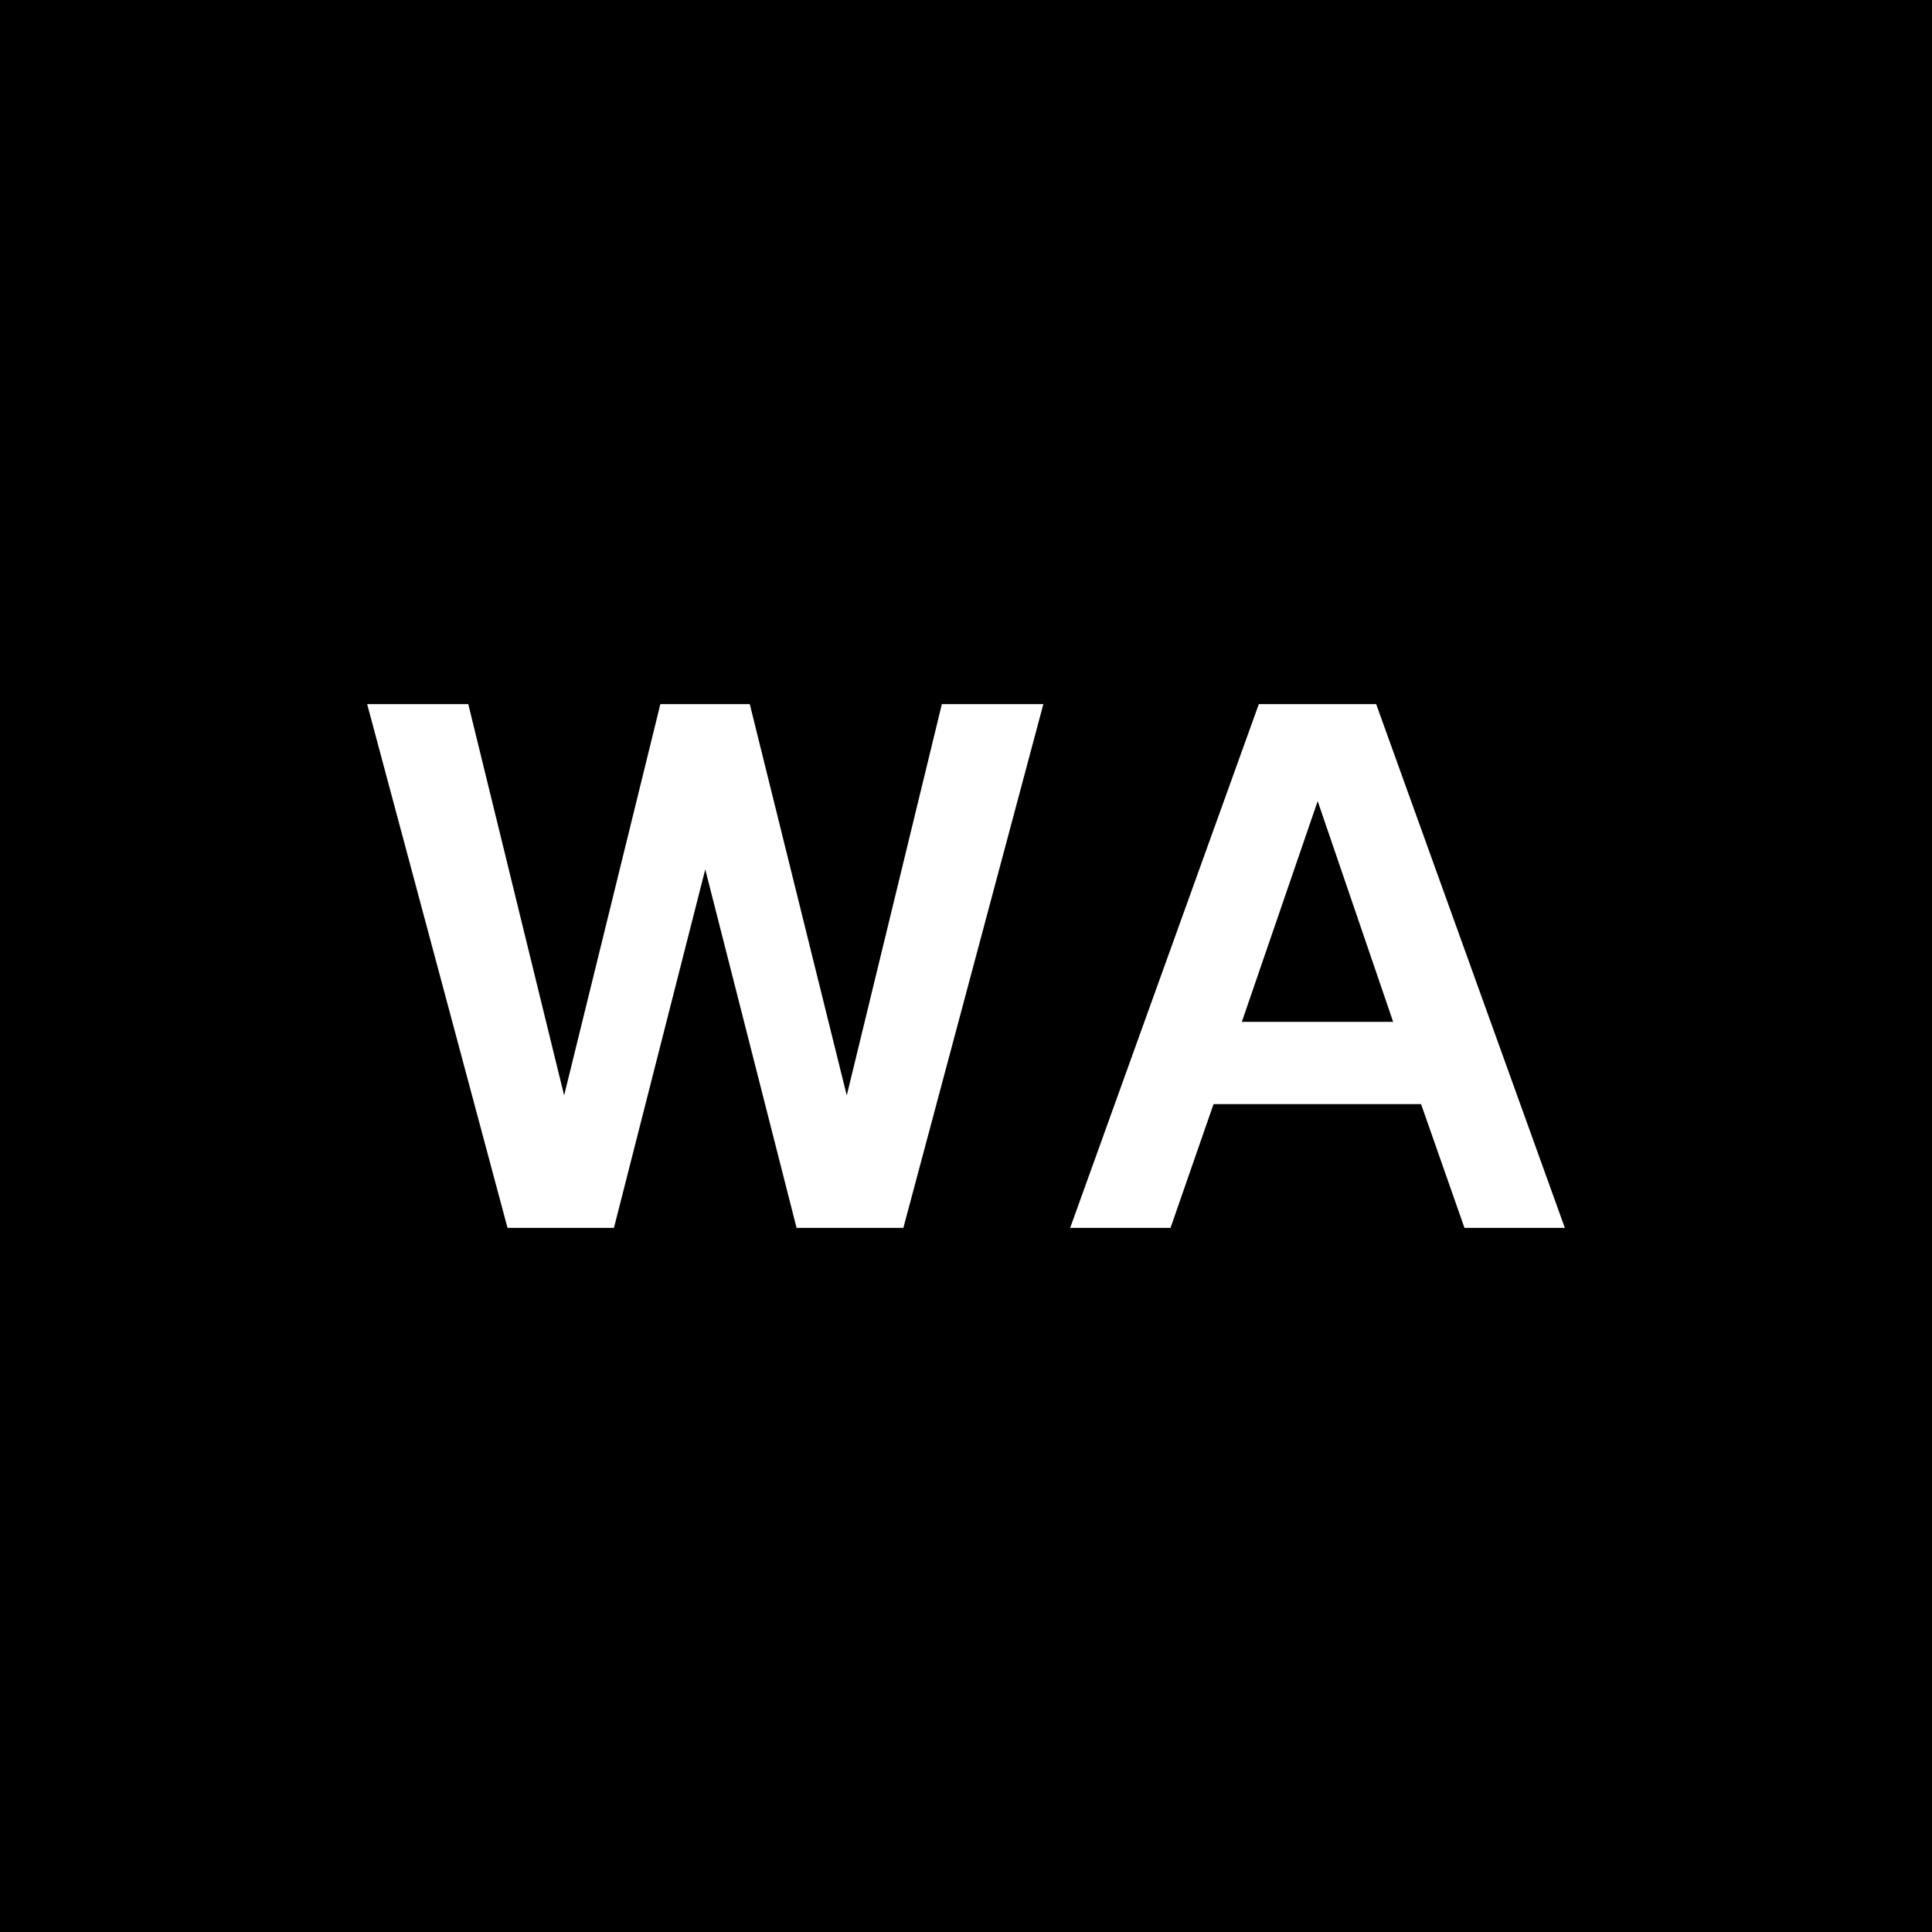
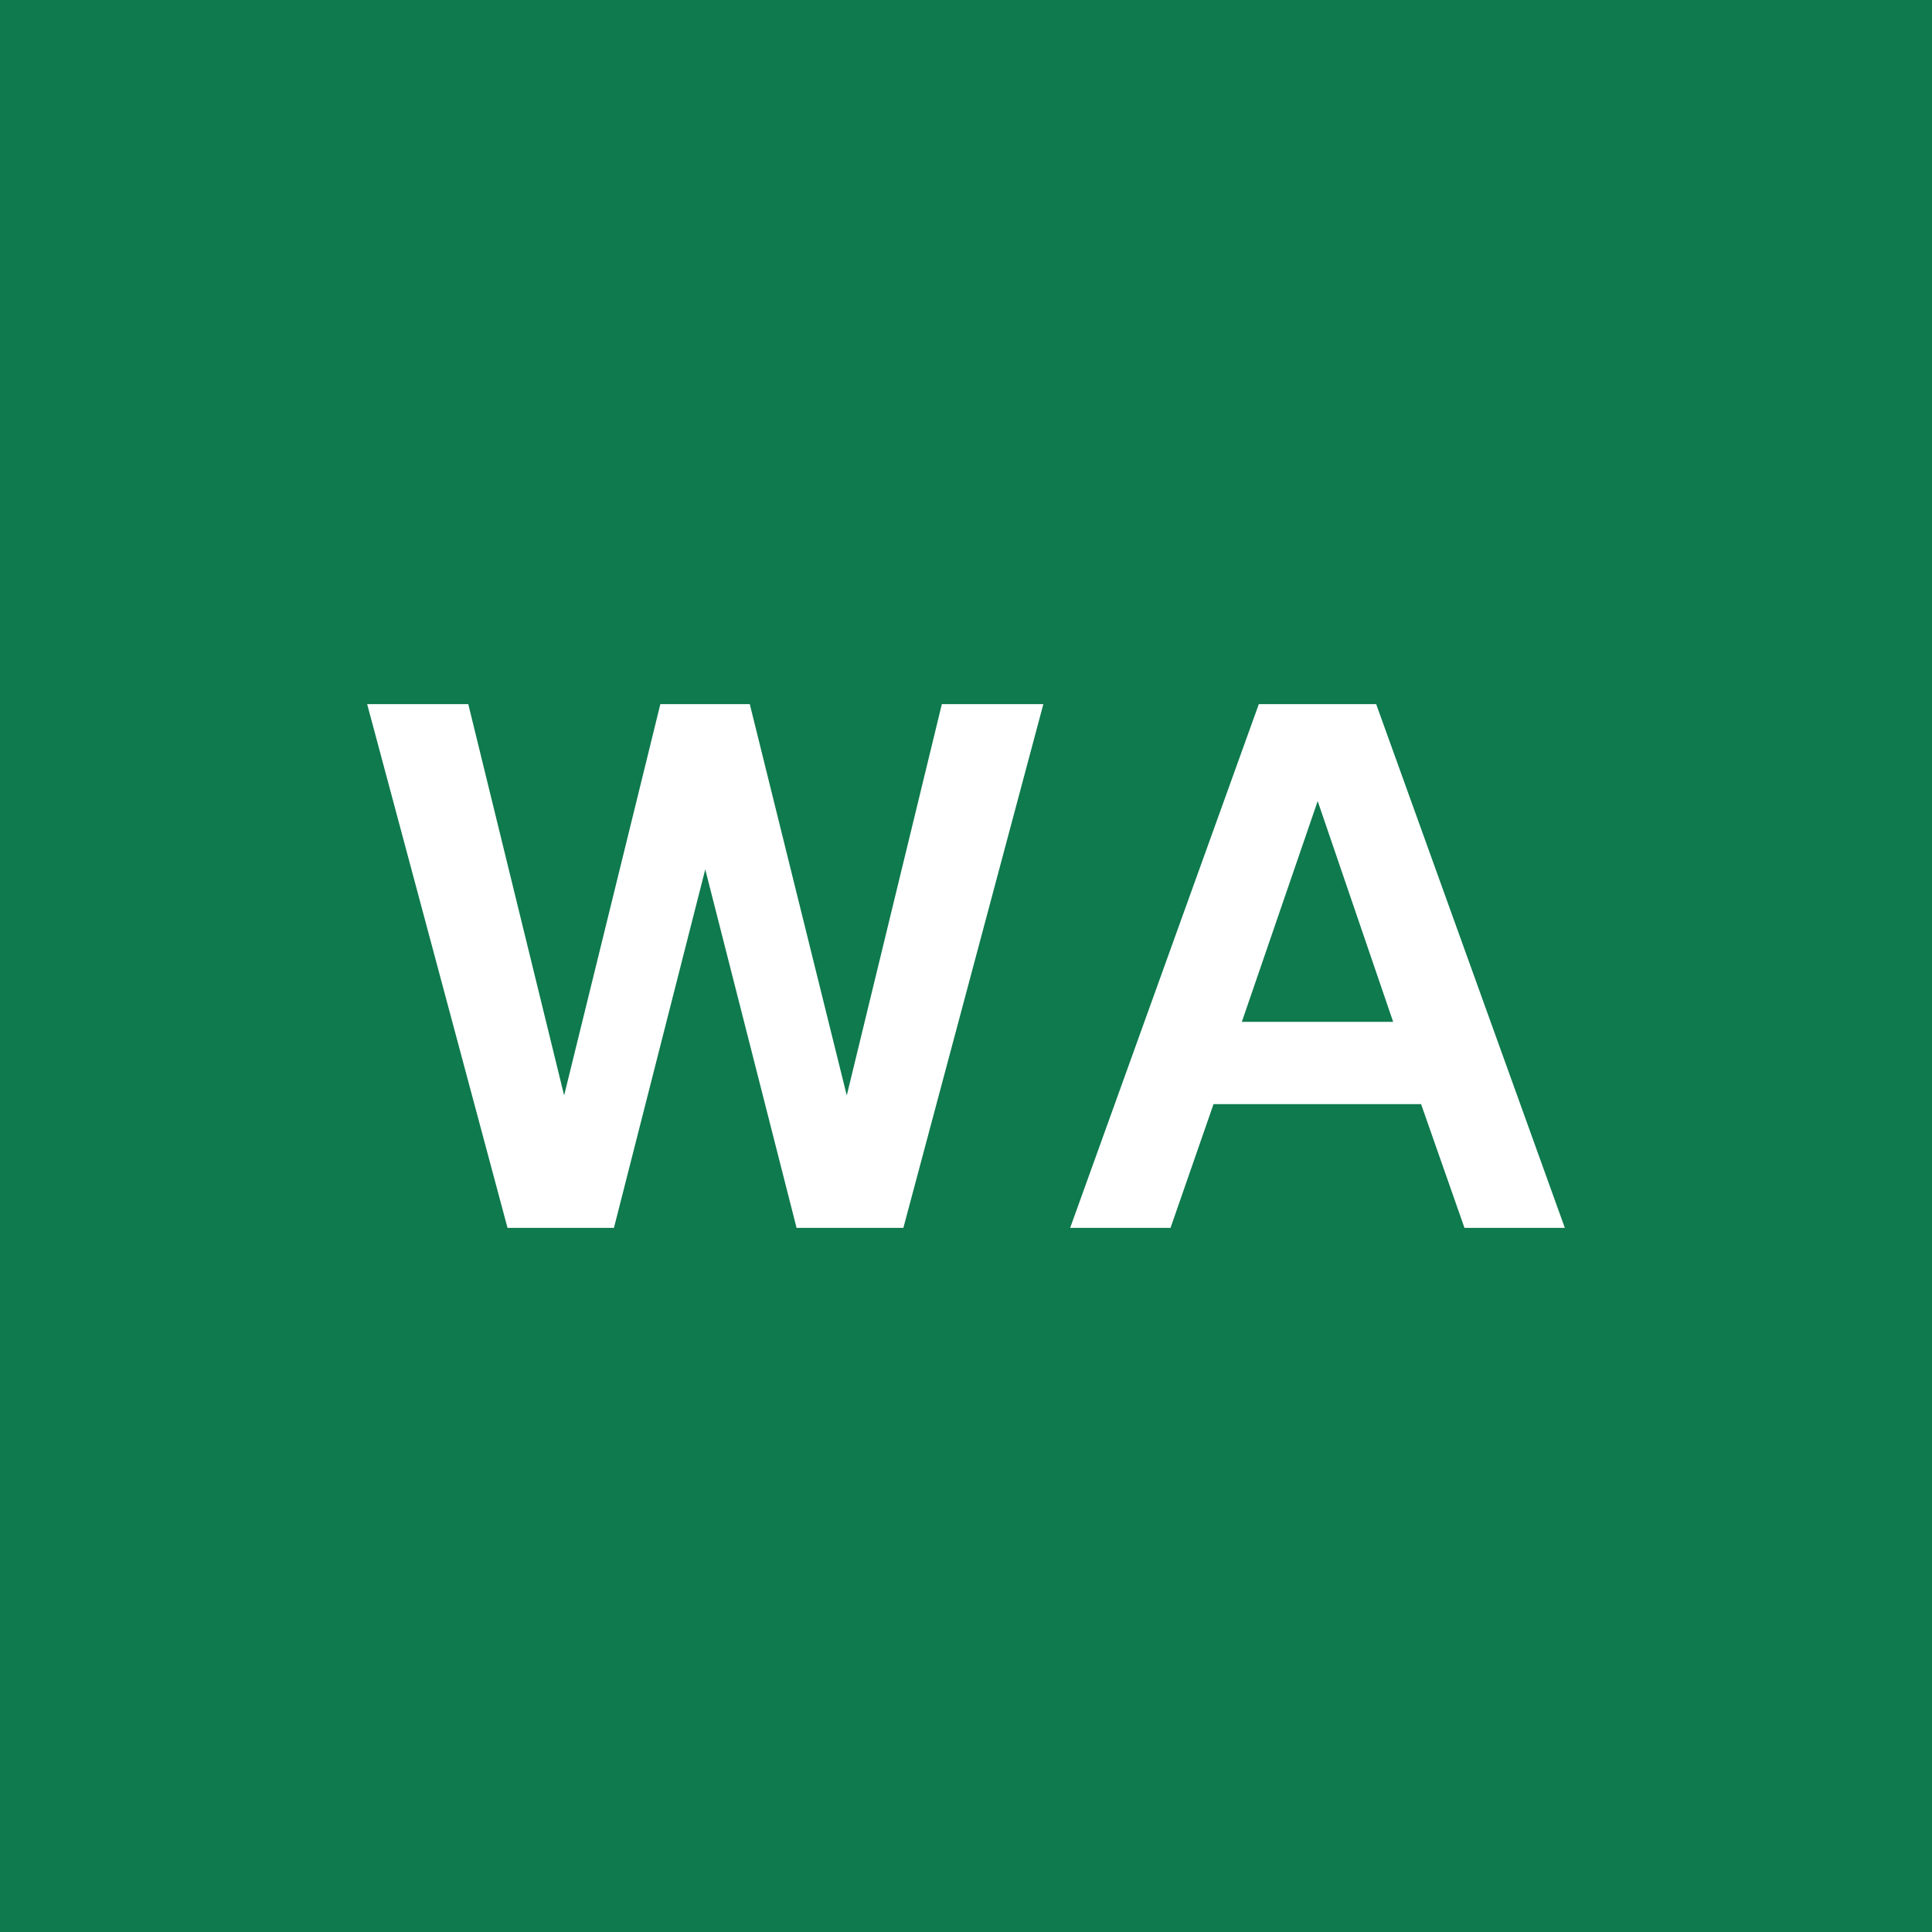
<svg xmlns="http://www.w3.org/2000/svg" width="512" height="512" viewBox="0 0 512 512">
-   <rect width="512" height="512" fill="#000" />
+   <rect width="512" height="512" fill="#0e7a4d" />
  <path fill="#fff" d="M134.5 325.4 97.3 186.6H124.1L149.5 290.3L175 186.6H198.7L224.4 290.3L249.6 186.6H276.5L239.4 325.4H211.1L186.9 230.4L162.7 325.4ZM283.6 325.4 333.6 186.6H364.7L414.7 325.4H388.1L376.6 292.6H321.6L310.2 325.4ZM329.1 270.8H369.2L349.2 212.3Z" />
</svg>
